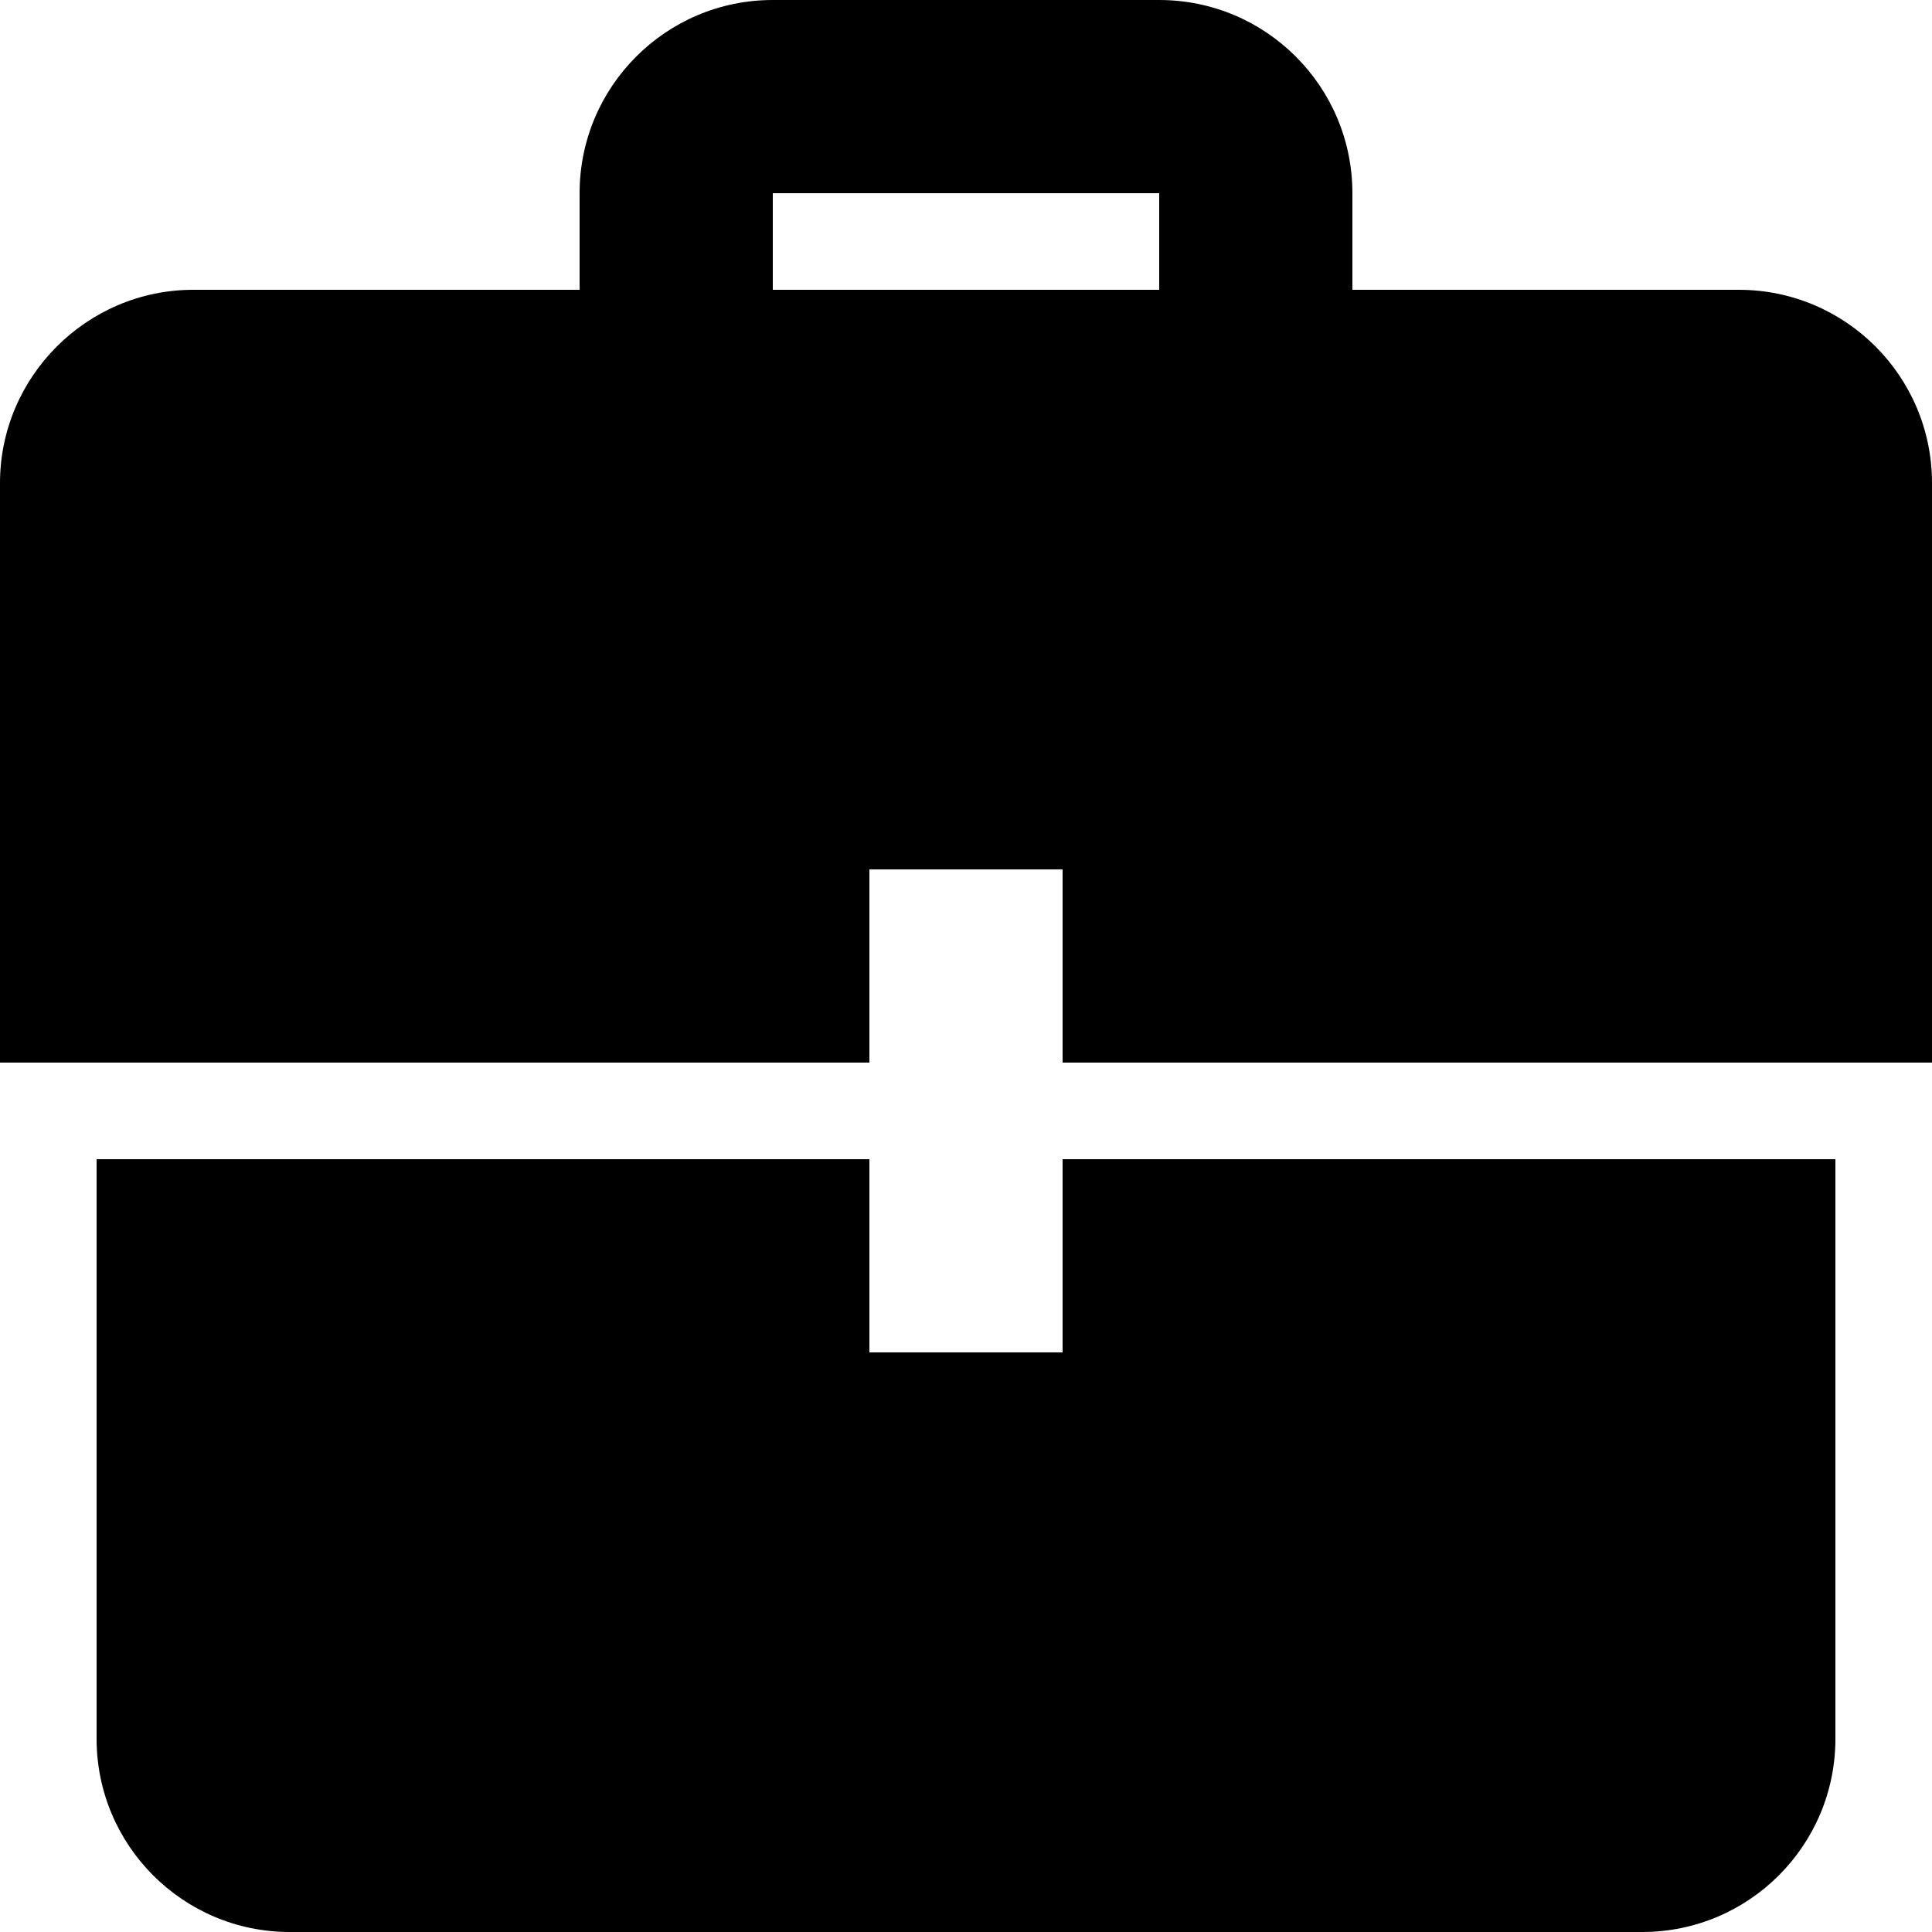
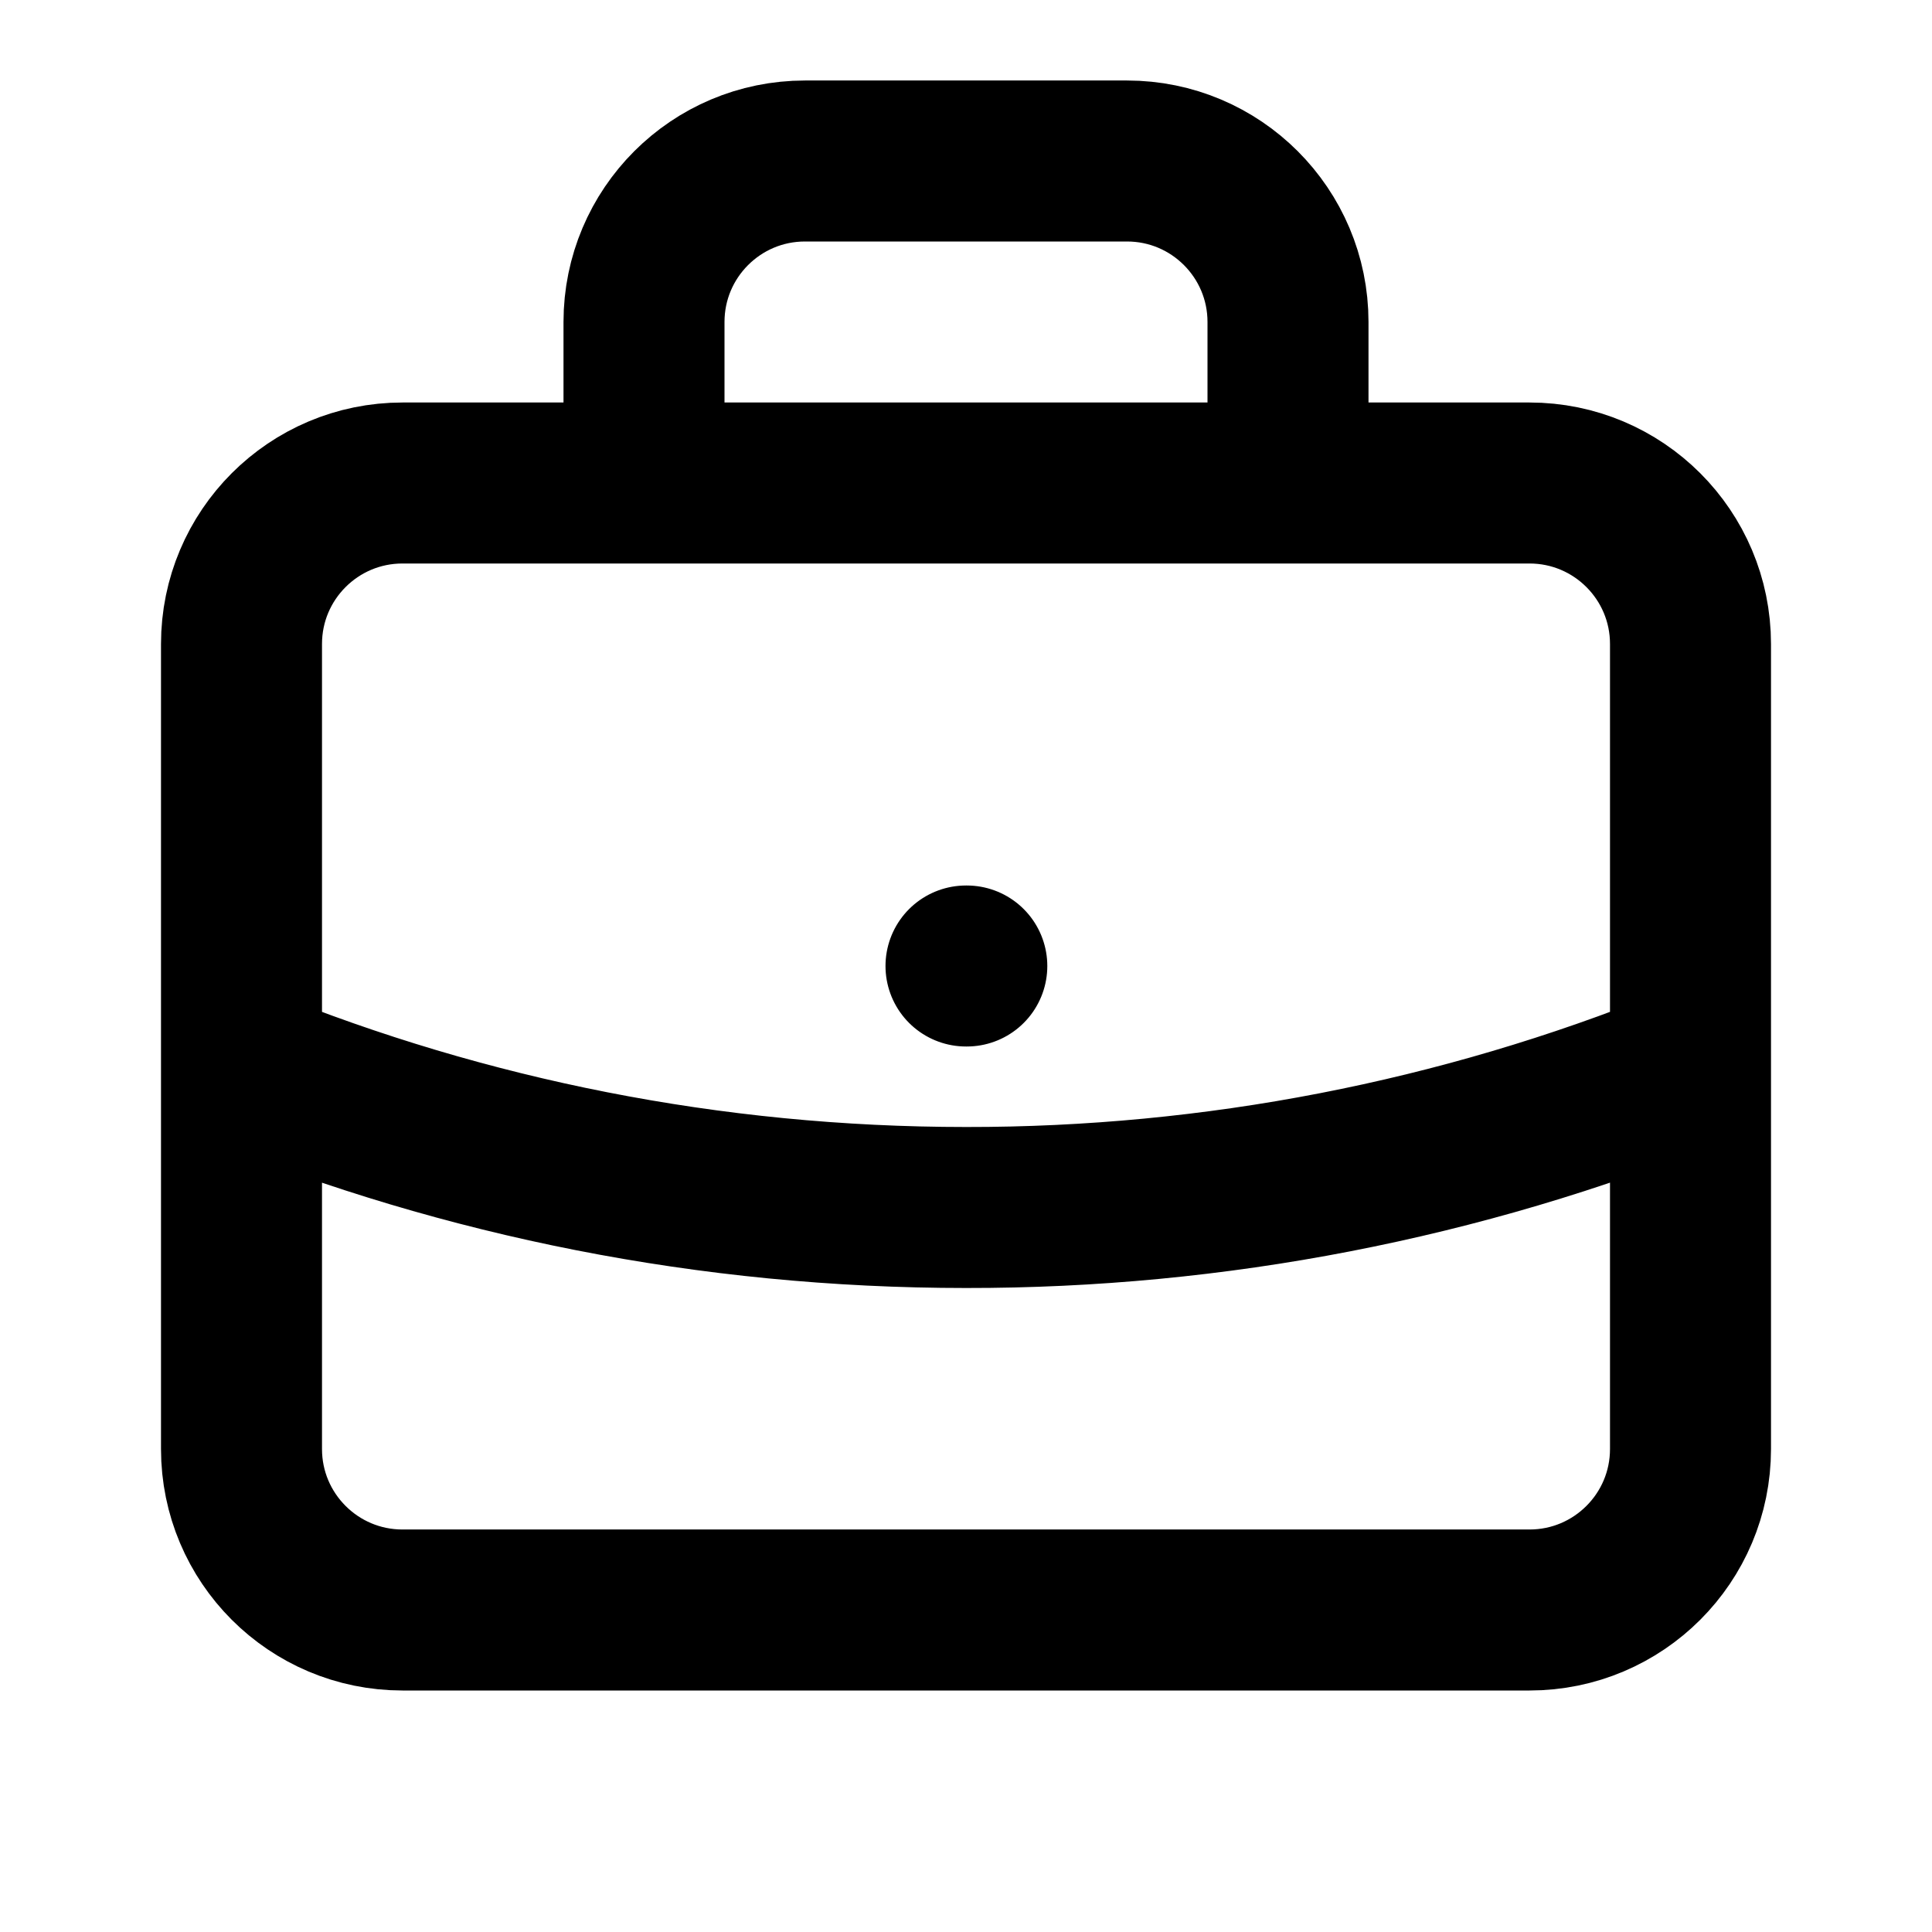
- <svg xmlns="http://www.w3.org/2000/svg" viewBox="0 0 20 20">
-   <path d="M9 12H1v6a2 2 0 0 0 2 2h14a2 2 0 0 0 2-2v-6h-8v2H9v-2zm0-1H0V5c0-1.1.9-2 2-2h4V2a2 2 0 0 1 2-2h4a2 2 0 0 1 2 2v1h4a2 2 0 0 1 2 2v6h-9V9H9v2zm3-8V2H8v1h4z" />
+ <svg xmlns="http://www.w3.org/2000/svg" fill="none" viewBox="0 0 24 24" stroke="currentColor">
+   <path stroke-linecap="round" stroke-linejoin="round" stroke-width="2" d="M21 13.255A23.931 23.931 0 0112 15c-3.183 0-6.22-.62-9-1.745M16 6V4a2 2 0 00-2-2h-4a2 2 0 00-2 2v2m4 6h.01M5 20h14a2 2 0 002-2V8a2 2 0 00-2-2H5a2 2 0 00-2 2v10a2 2 0 002 2z" />
</svg>
